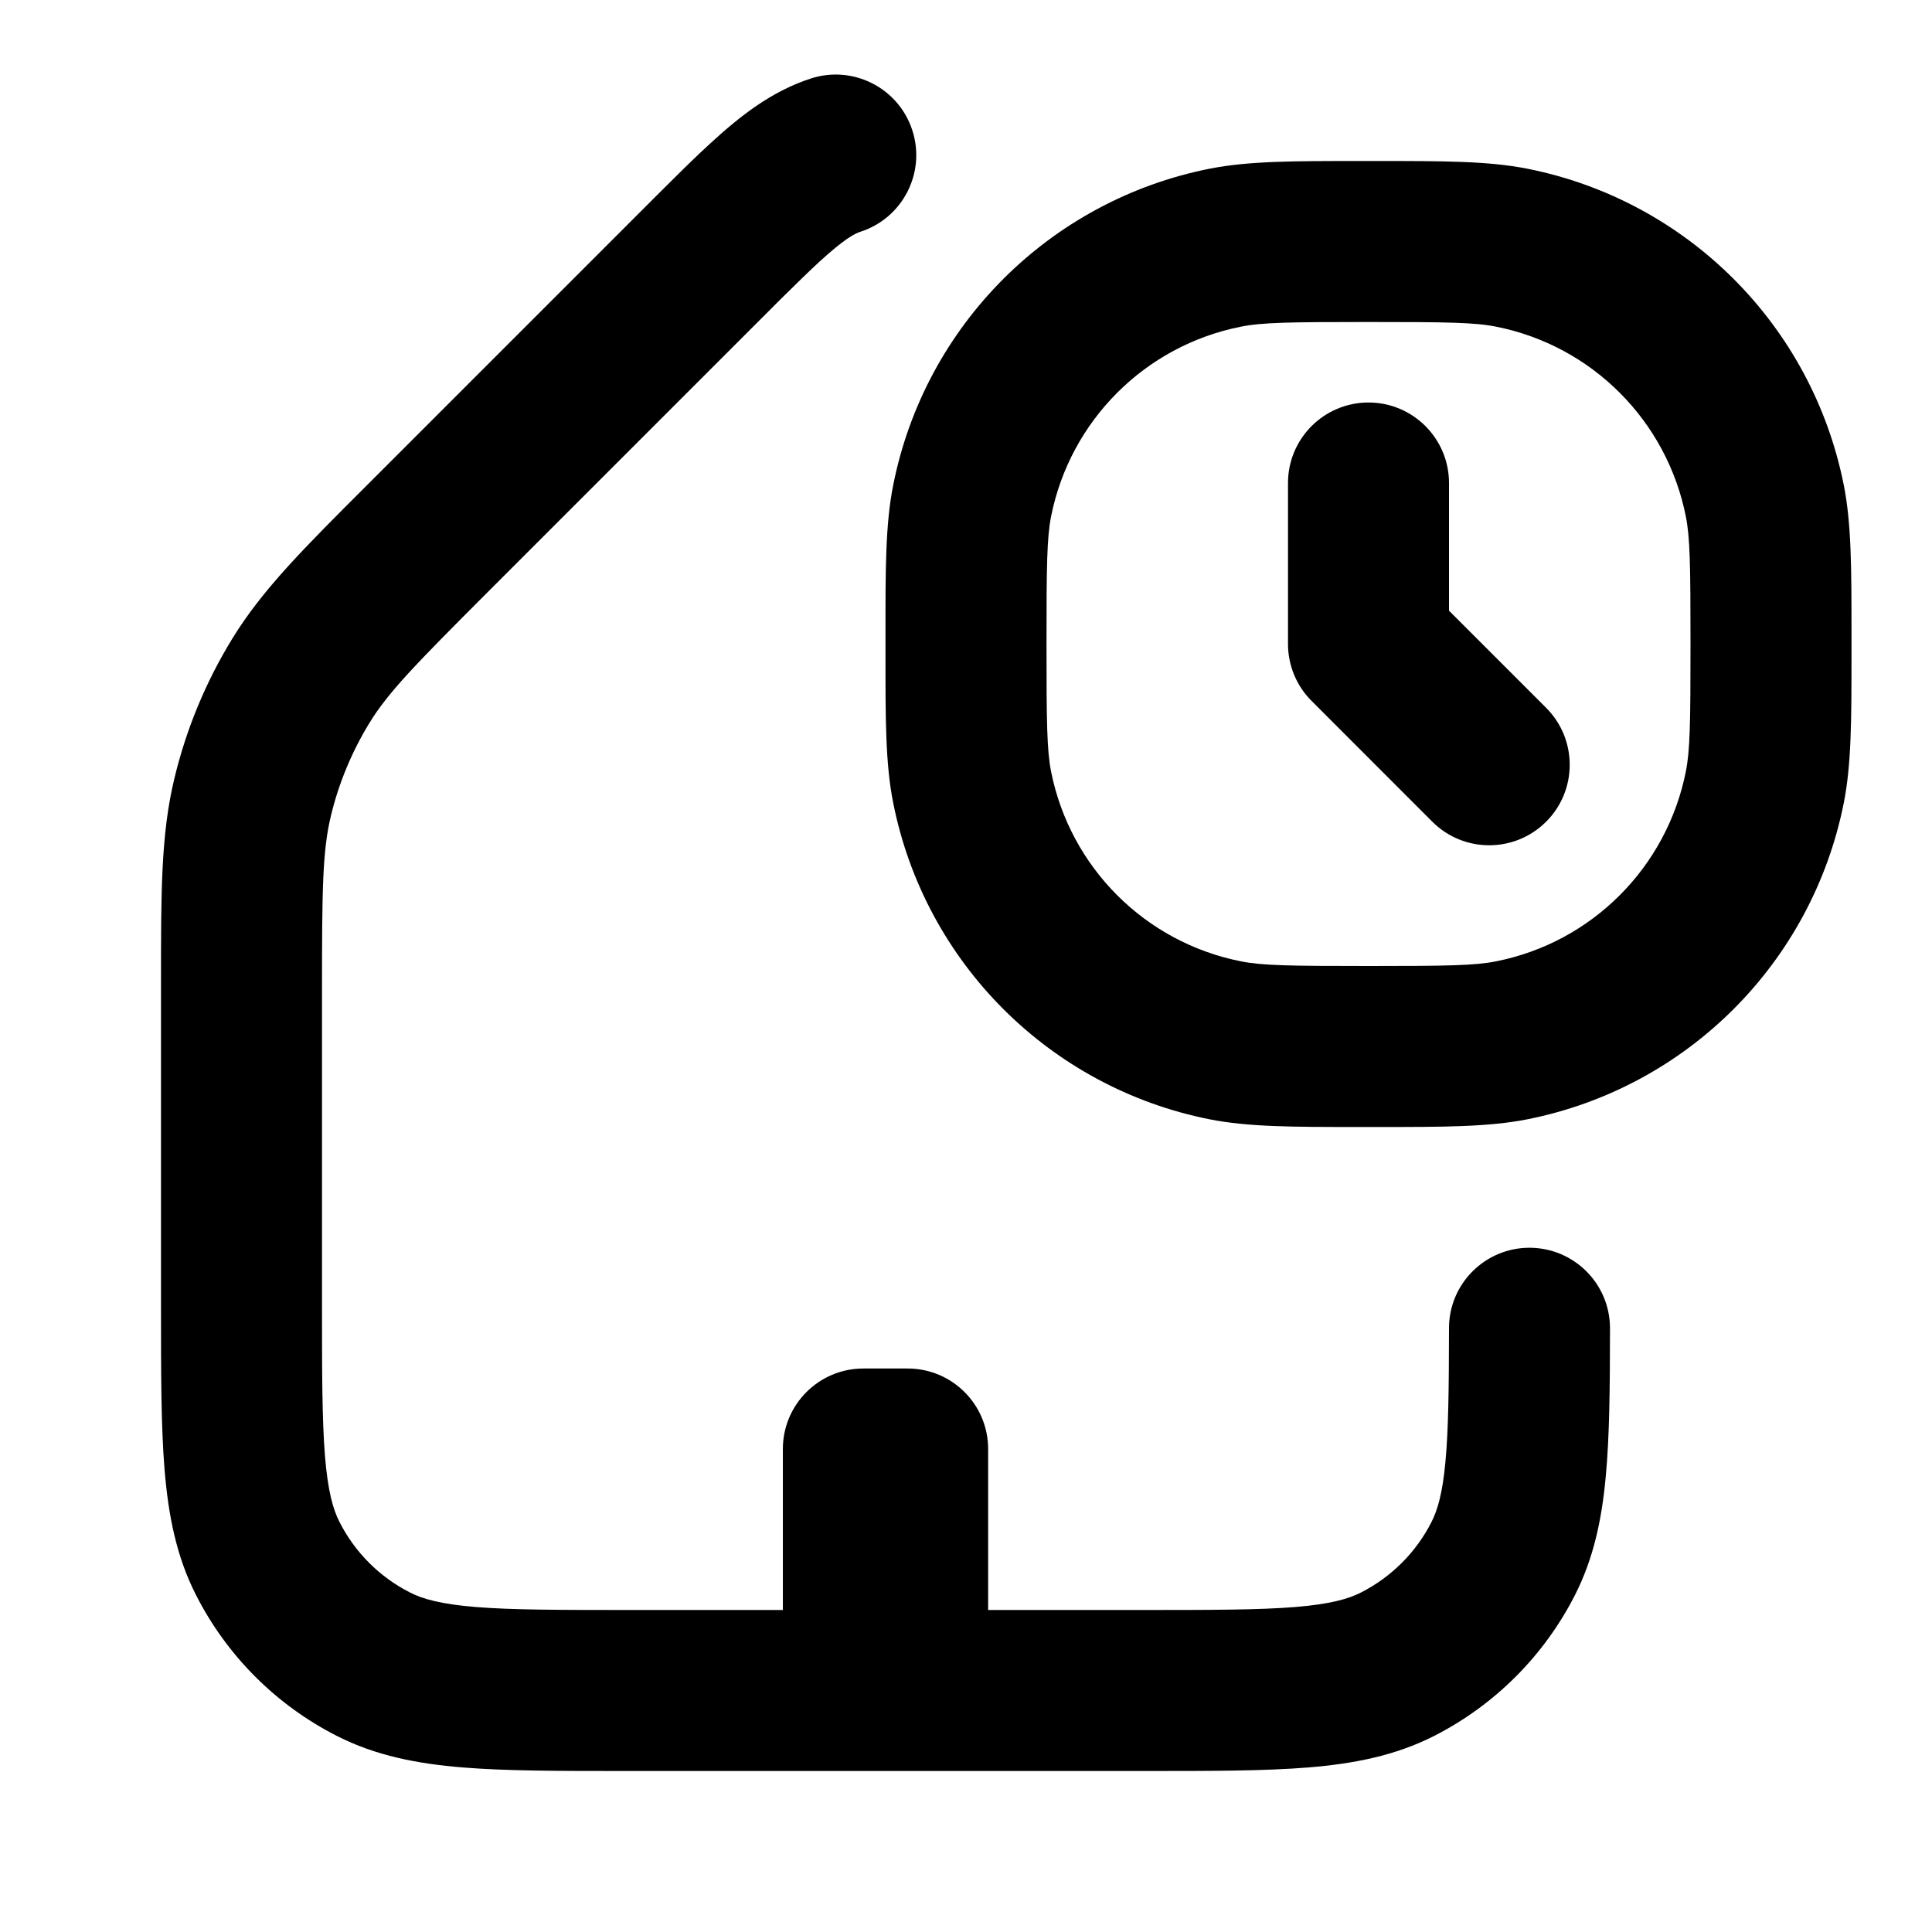
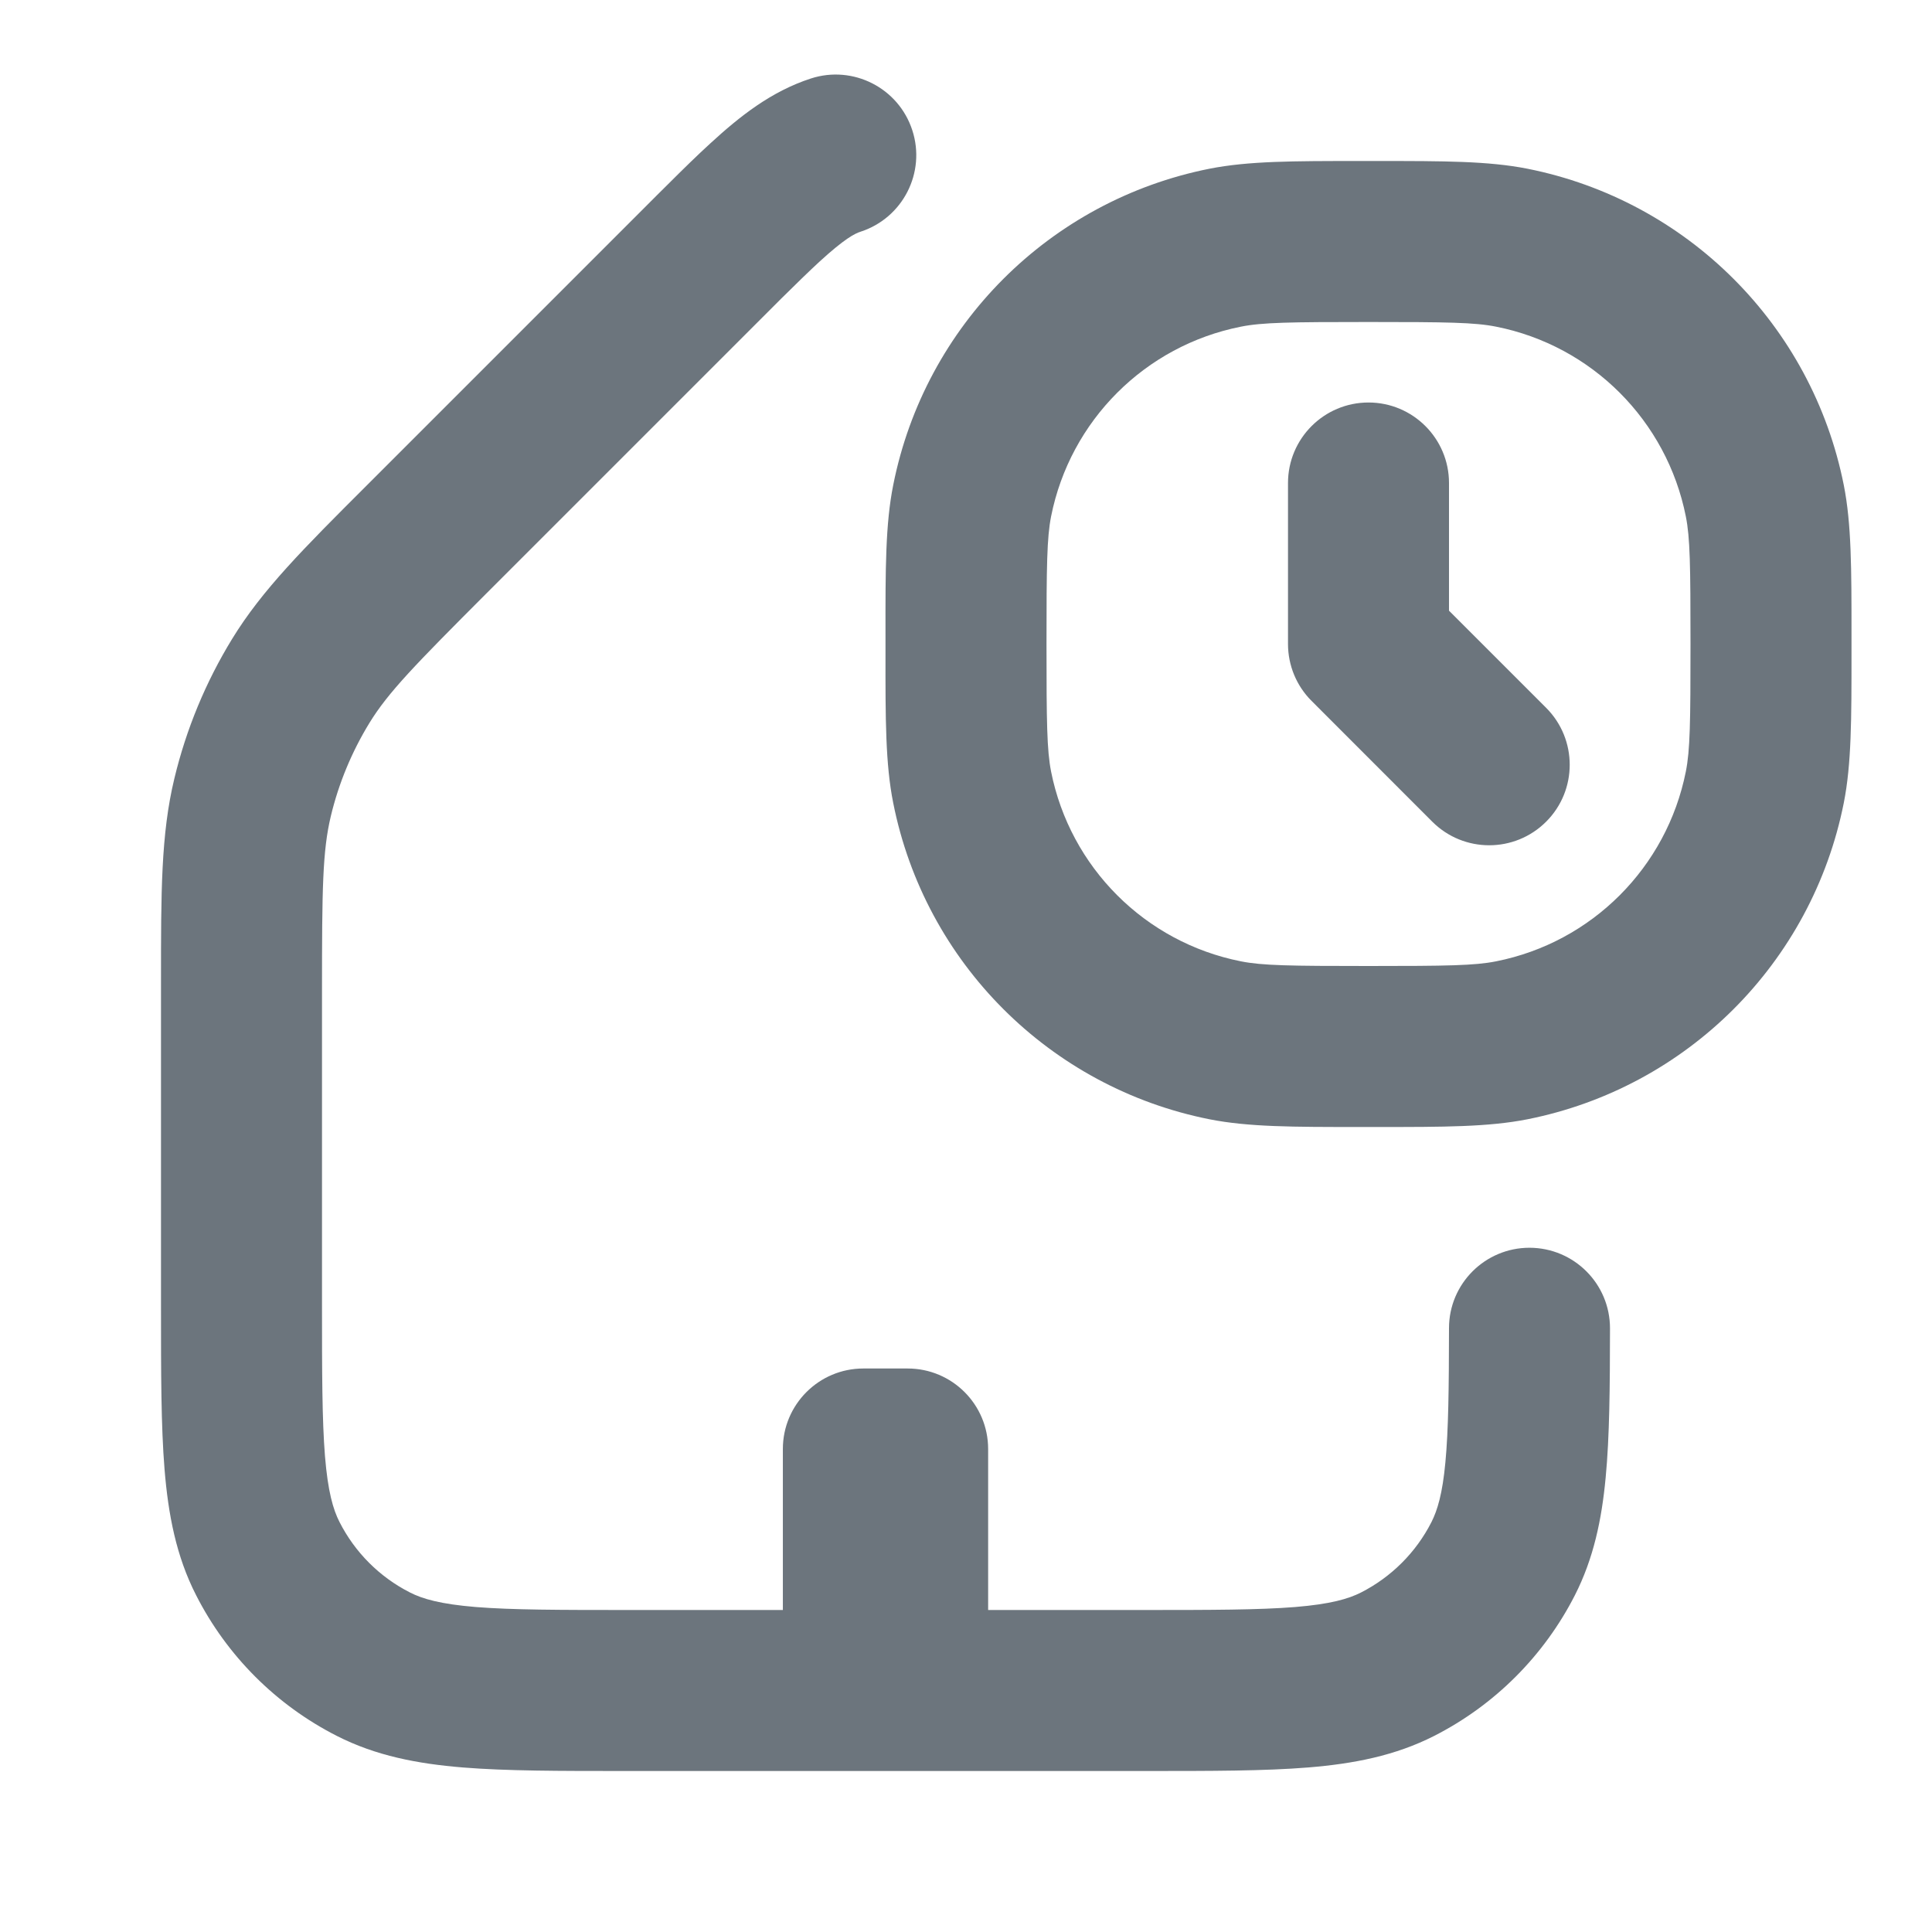
<svg xmlns="http://www.w3.org/2000/svg" width="24" height="24" viewBox="0 0 24 24" fill="none">
-   <path fill-rule="evenodd" clip-rule="evenodd" d="M10.691 2.878C11.216 2.707 11.504 2.143 11.333 1.618C11.162 1.092 10.598 0.805 10.073 0.975C9.579 1.136 9.191 1.444 8.824 1.781C8.66 1.931 8.485 2.102 8.296 2.291C8.212 2.374 8.123 2.462 8.031 2.555L8.031 2.555L8.03 2.556L4.636 5.95L4.549 6.037C3.767 6.818 3.256 7.329 2.884 7.936C2.555 8.473 2.313 9.058 2.166 9.671C1.999 10.363 2 11.086 2 12.191L2 12.314V16.2L2 16.241C2 17.047 2 17.711 2.044 18.252C2.09 18.814 2.188 19.331 2.436 19.816C2.819 20.569 3.431 21.181 4.184 21.564C4.669 21.811 5.186 21.91 5.748 21.956C6.289 22 6.954 22 7.758 22H7.8H14.2H14.241C15.046 22 15.71 22 16.252 21.956C16.814 21.91 17.33 21.811 17.816 21.564C18.568 21.181 19.18 20.569 19.564 19.816C19.796 19.36 19.897 18.878 19.946 18.356C19.995 17.846 19.999 17.232 20 16.501C20 15.948 19.553 15.501 19 15.5C18.448 15.5 18 15.947 18 16.499C17.999 17.251 17.993 17.767 17.955 18.167C17.919 18.555 17.856 18.762 17.782 18.908C17.59 19.285 17.284 19.59 16.908 19.782C16.751 19.862 16.527 19.927 16.089 19.963C15.639 19.999 15.056 20 14.2 20H12.275V18C12.275 17.448 11.828 17 11.275 17H11H10.725C10.173 17 9.725 17.448 9.725 18V20H7.8C6.943 20 6.361 19.999 5.911 19.963C5.472 19.927 5.248 19.862 5.092 19.782C4.715 19.59 4.41 19.285 4.218 18.908L3.327 19.362L4.218 18.908C4.138 18.752 4.073 18.528 4.037 18.089C4.001 17.639 4 17.057 4 16.2V12.314C4 11.043 4.006 10.571 4.11 10.137C4.208 9.729 4.37 9.339 4.589 8.981C4.822 8.601 5.152 8.263 6.05 7.364L9.444 3.97C9.537 3.877 9.624 3.79 9.705 3.709C9.892 3.524 10.044 3.376 10.176 3.254C10.493 2.963 10.621 2.9 10.691 2.878ZM18 6C18 5.448 17.552 5 17 5C16.448 5 16 5.448 16 6V8C16 8.265 16.105 8.52 16.293 8.707L17.792 10.207C18.183 10.598 18.816 10.598 19.207 10.207C19.597 9.817 19.597 9.184 19.207 8.793L18 7.586V6ZM16.884 2L17 2L17.116 2C17.933 2 18.49 2 18.975 2.096C20.959 2.491 22.509 4.041 22.904 6.025C23 6.509 23 7.067 23 7.884L23 8L23 8.116C23 8.933 23 9.491 22.904 9.975C22.509 11.959 20.959 13.509 18.975 13.904C18.49 14 17.933 14 17.116 14L17 14L16.884 14C16.066 14 15.509 14 15.024 13.904C13.041 13.509 11.49 11.959 11.096 9.975C10.999 9.491 10.999 8.933 11 8.116V8.116L11 8L11 7.884V7.884V7.884C10.999 7.067 10.999 6.509 11.096 6.025C11.49 4.041 13.041 2.491 15.024 2.096C15.509 2 16.066 2 16.884 2ZM17 4C16.023 4 15.68 4.005 15.415 4.058C14.224 4.294 13.294 5.225 13.057 6.415C13.005 6.68 13 7.023 13 8C13 8.977 13.005 9.32 13.057 9.585C13.294 10.775 14.224 11.706 15.415 11.942C15.68 11.995 16.023 12 17 12C17.977 12 18.32 11.995 18.585 11.942C19.775 11.706 20.705 10.775 20.942 9.585C20.995 9.32 21 8.977 21 8C21 7.023 20.995 6.68 20.942 6.415C20.705 5.225 19.775 4.294 18.585 4.058C18.32 4.005 17.977 4 17 4Z" fill="currentColor" />
+   <path fill-rule="evenodd" clip-rule="evenodd" d="M10.691 2.878C11.216 2.707 11.504 2.143 11.333 1.618C11.162 1.092 10.598 0.805 10.073 0.975C9.579 1.136 9.191 1.444 8.824 1.781C8.66 1.931 8.485 2.102 8.296 2.291C8.212 2.374 8.123 2.462 8.031 2.555L8.031 2.555L8.03 2.556L4.636 5.95L4.549 6.037C3.767 6.818 3.256 7.329 2.884 7.936C2.555 8.473 2.313 9.058 2.166 9.671C1.999 10.363 2 11.086 2 12.191L2 12.314V16.2L2 16.241C2 17.047 2 17.711 2.044 18.252C2.09 18.814 2.188 19.331 2.436 19.816C2.819 20.569 3.431 21.181 4.184 21.564C4.669 21.811 5.186 21.91 5.748 21.956C6.289 22 6.954 22 7.758 22H7.8H14.2H14.241C15.046 22 15.71 22 16.252 21.956C16.814 21.91 17.33 21.811 17.816 21.564C18.568 21.181 19.18 20.569 19.564 19.816C19.796 19.36 19.897 18.878 19.946 18.356C19.995 17.846 19.999 17.232 20 16.501C20 15.948 19.553 15.501 19 15.5C18.448 15.5 18 15.947 18 16.499C17.999 17.251 17.993 17.767 17.955 18.167C17.919 18.555 17.856 18.762 17.782 18.908C17.59 19.285 17.284 19.59 16.908 19.782C16.751 19.862 16.527 19.927 16.089 19.963C15.639 19.999 15.056 20 14.2 20H12.275V18C12.275 17.448 11.828 17 11.275 17H11H10.725C10.173 17 9.725 17.448 9.725 18V20H7.8C6.943 20 6.361 19.999 5.911 19.963C5.472 19.927 5.248 19.862 5.092 19.782C4.715 19.59 4.41 19.285 4.218 18.908L3.327 19.362L4.218 18.908C4.138 18.752 4.073 18.528 4.037 18.089C4.001 17.639 4 17.057 4 16.2V12.314C4 11.043 4.006 10.571 4.11 10.137C4.208 9.729 4.37 9.339 4.589 8.981C4.822 8.601 5.152 8.263 6.05 7.364L9.444 3.97C9.537 3.877 9.624 3.79 9.705 3.709C9.892 3.524 10.044 3.376 10.176 3.254C10.493 2.963 10.621 2.9 10.691 2.878ZM18 6C18 5.448 17.552 5 17 5C16.448 5 16 5.448 16 6V8C16 8.265 16.105 8.52 16.293 8.707L17.792 10.207C18.183 10.598 18.816 10.598 19.207 10.207C19.597 9.817 19.597 9.184 19.207 8.793L18 7.586V6ZM16.884 2L17 2L17.116 2C17.933 2 18.49 2 18.975 2.096C20.959 2.491 22.509 4.041 22.904 6.025C23 6.509 23 7.067 23 7.884L23 8L23 8.116C23 8.933 23 9.491 22.904 9.975C22.509 11.959 20.959 13.509 18.975 13.904C18.49 14 17.933 14 17.116 14L17 14L16.884 14C16.066 14 15.509 14 15.024 13.904C13.041 13.509 11.49 11.959 11.096 9.975C10.999 9.491 10.999 8.933 11 8.116V8.116L11 8L11 7.884V7.884V7.884C10.999 7.067 10.999 6.509 11.096 6.025C11.49 4.041 13.041 2.491 15.024 2.096C15.509 2 16.066 2 16.884 2ZM17 4C16.023 4 15.68 4.005 15.415 4.058C14.224 4.294 13.294 5.225 13.057 6.415C13.005 6.68 13 7.023 13 8C13 8.977 13.005 9.32 13.057 9.585C13.294 10.775 14.224 11.706 15.415 11.942C15.68 11.995 16.023 12 17 12C17.977 12 18.32 11.995 18.585 11.942C19.775 11.706 20.705 10.775 20.942 9.585C20.995 9.32 21 8.977 21 8C21 7.023 20.995 6.68 20.942 6.415C20.705 5.225 19.775 4.294 18.585 4.058C18.32 4.005 17.977 4 17 4Z" fill="#6c757d" />
</svg>
